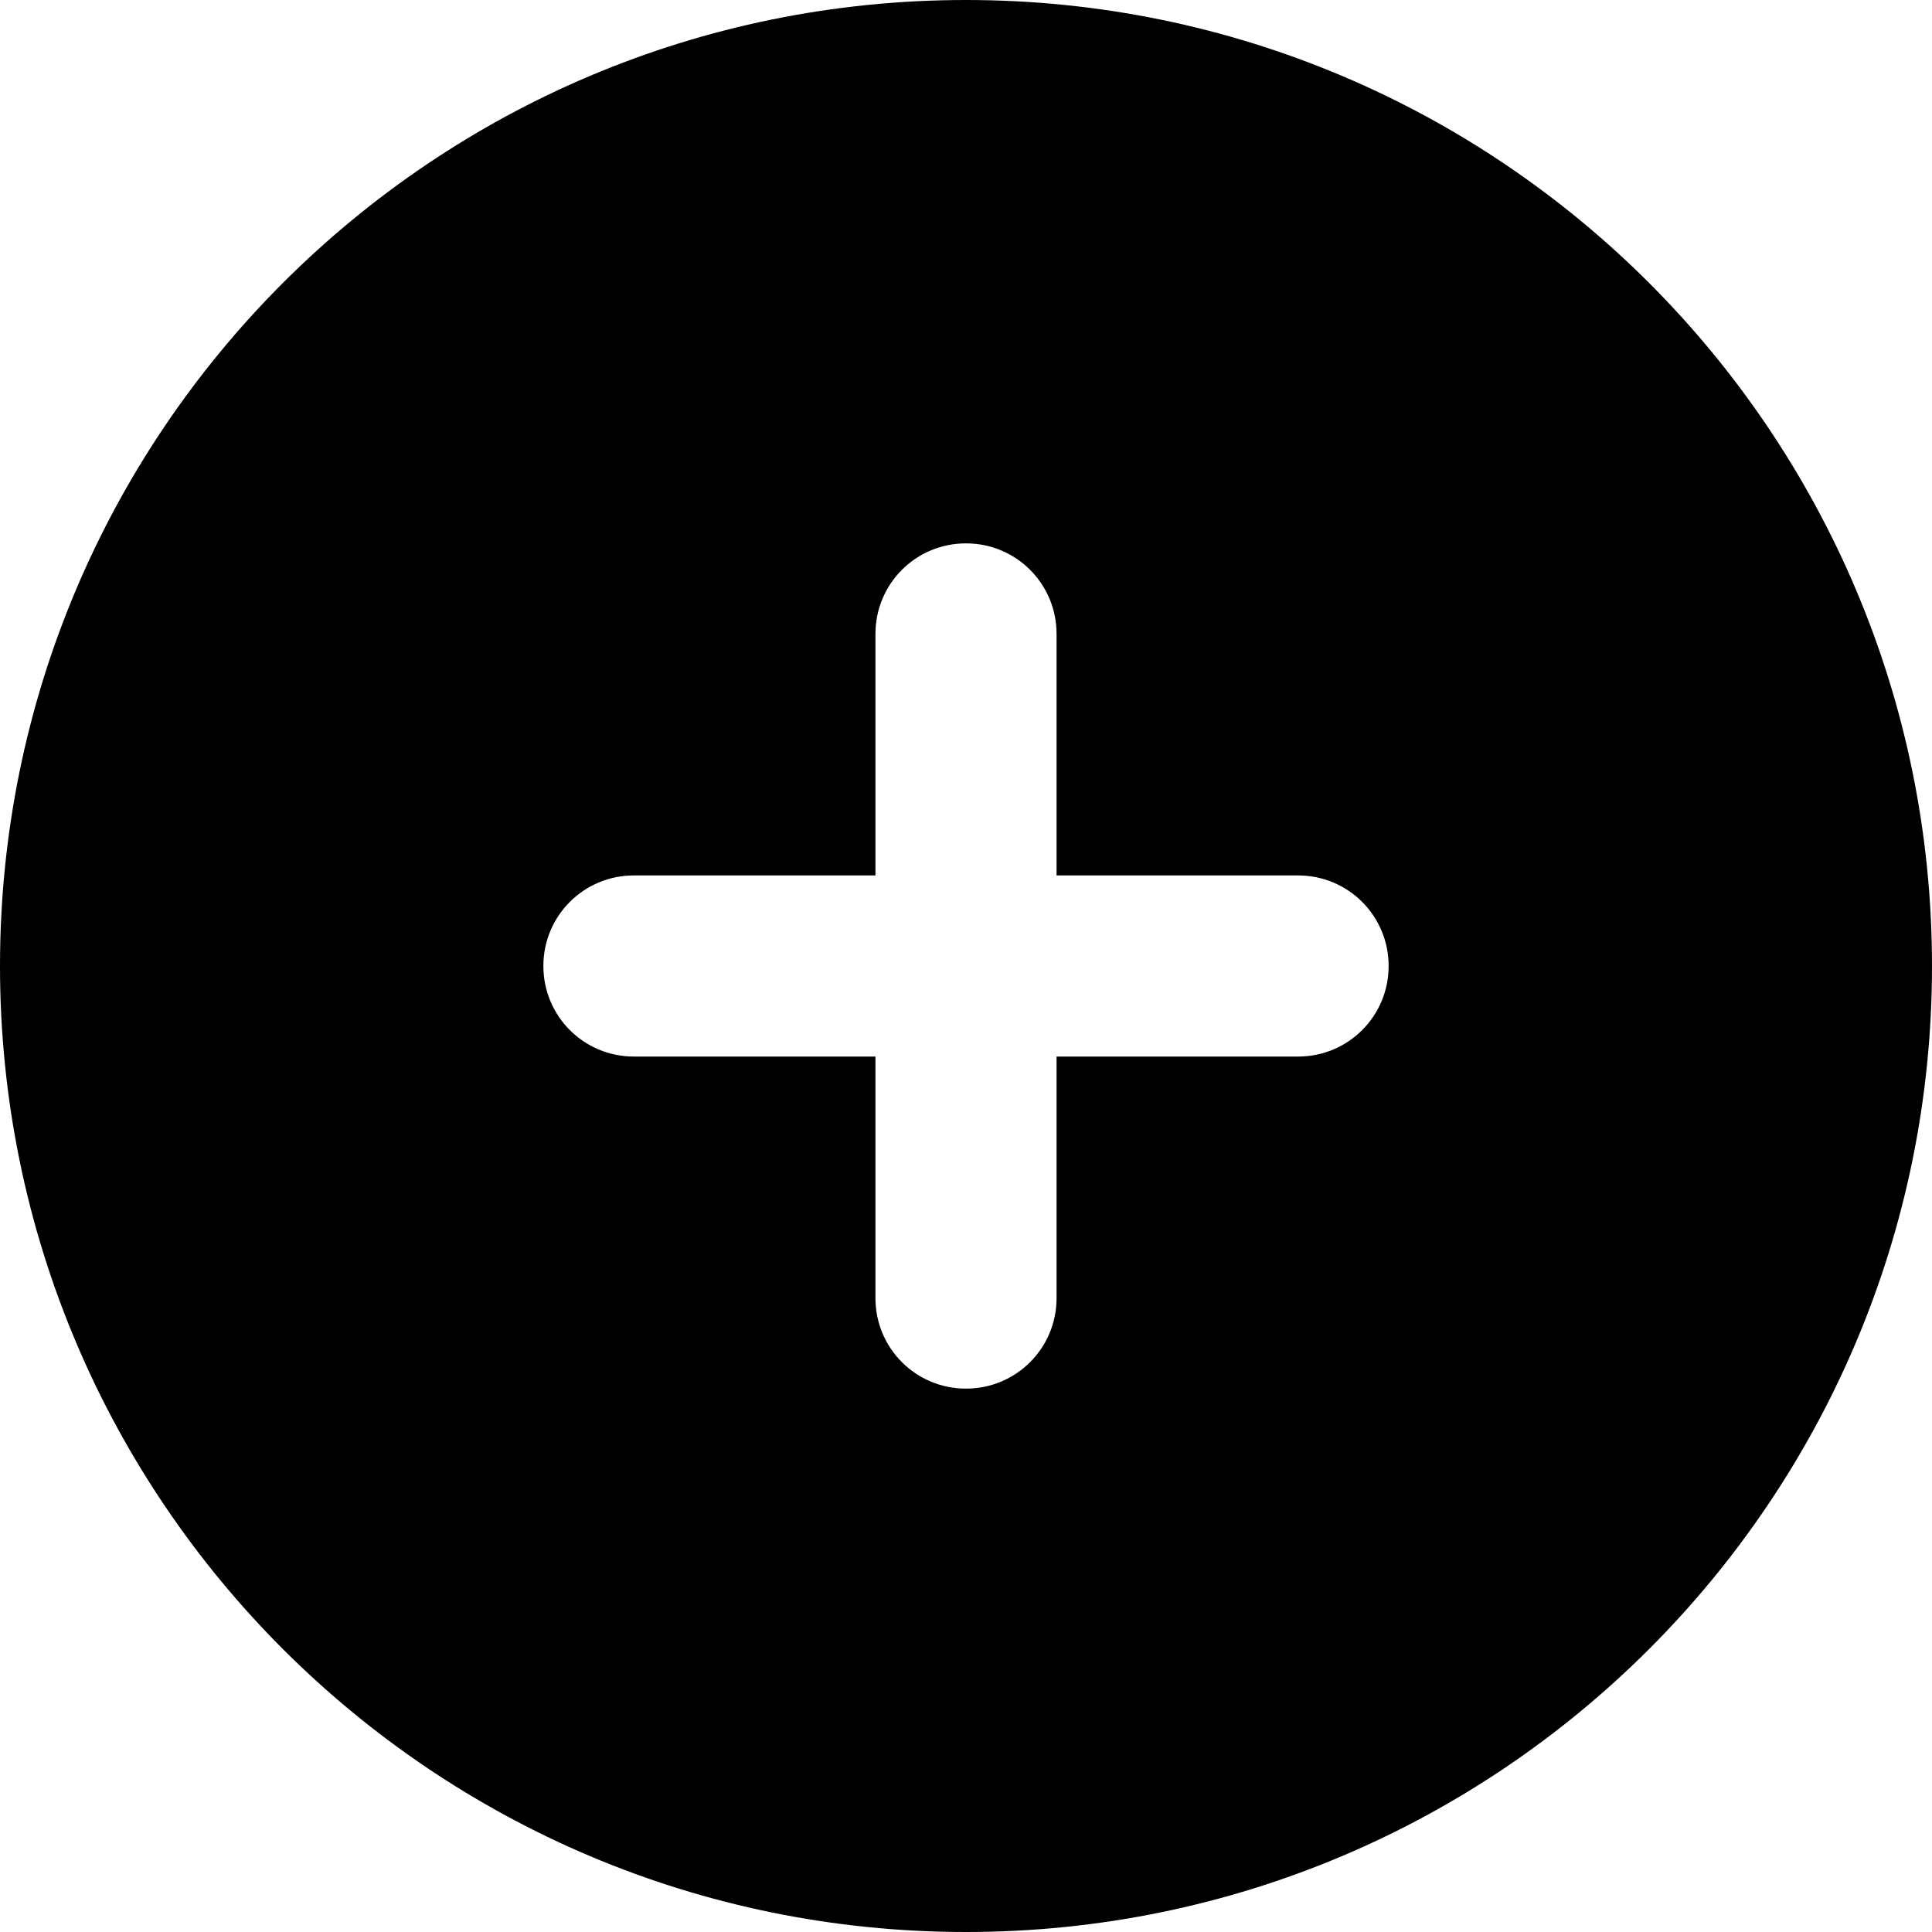
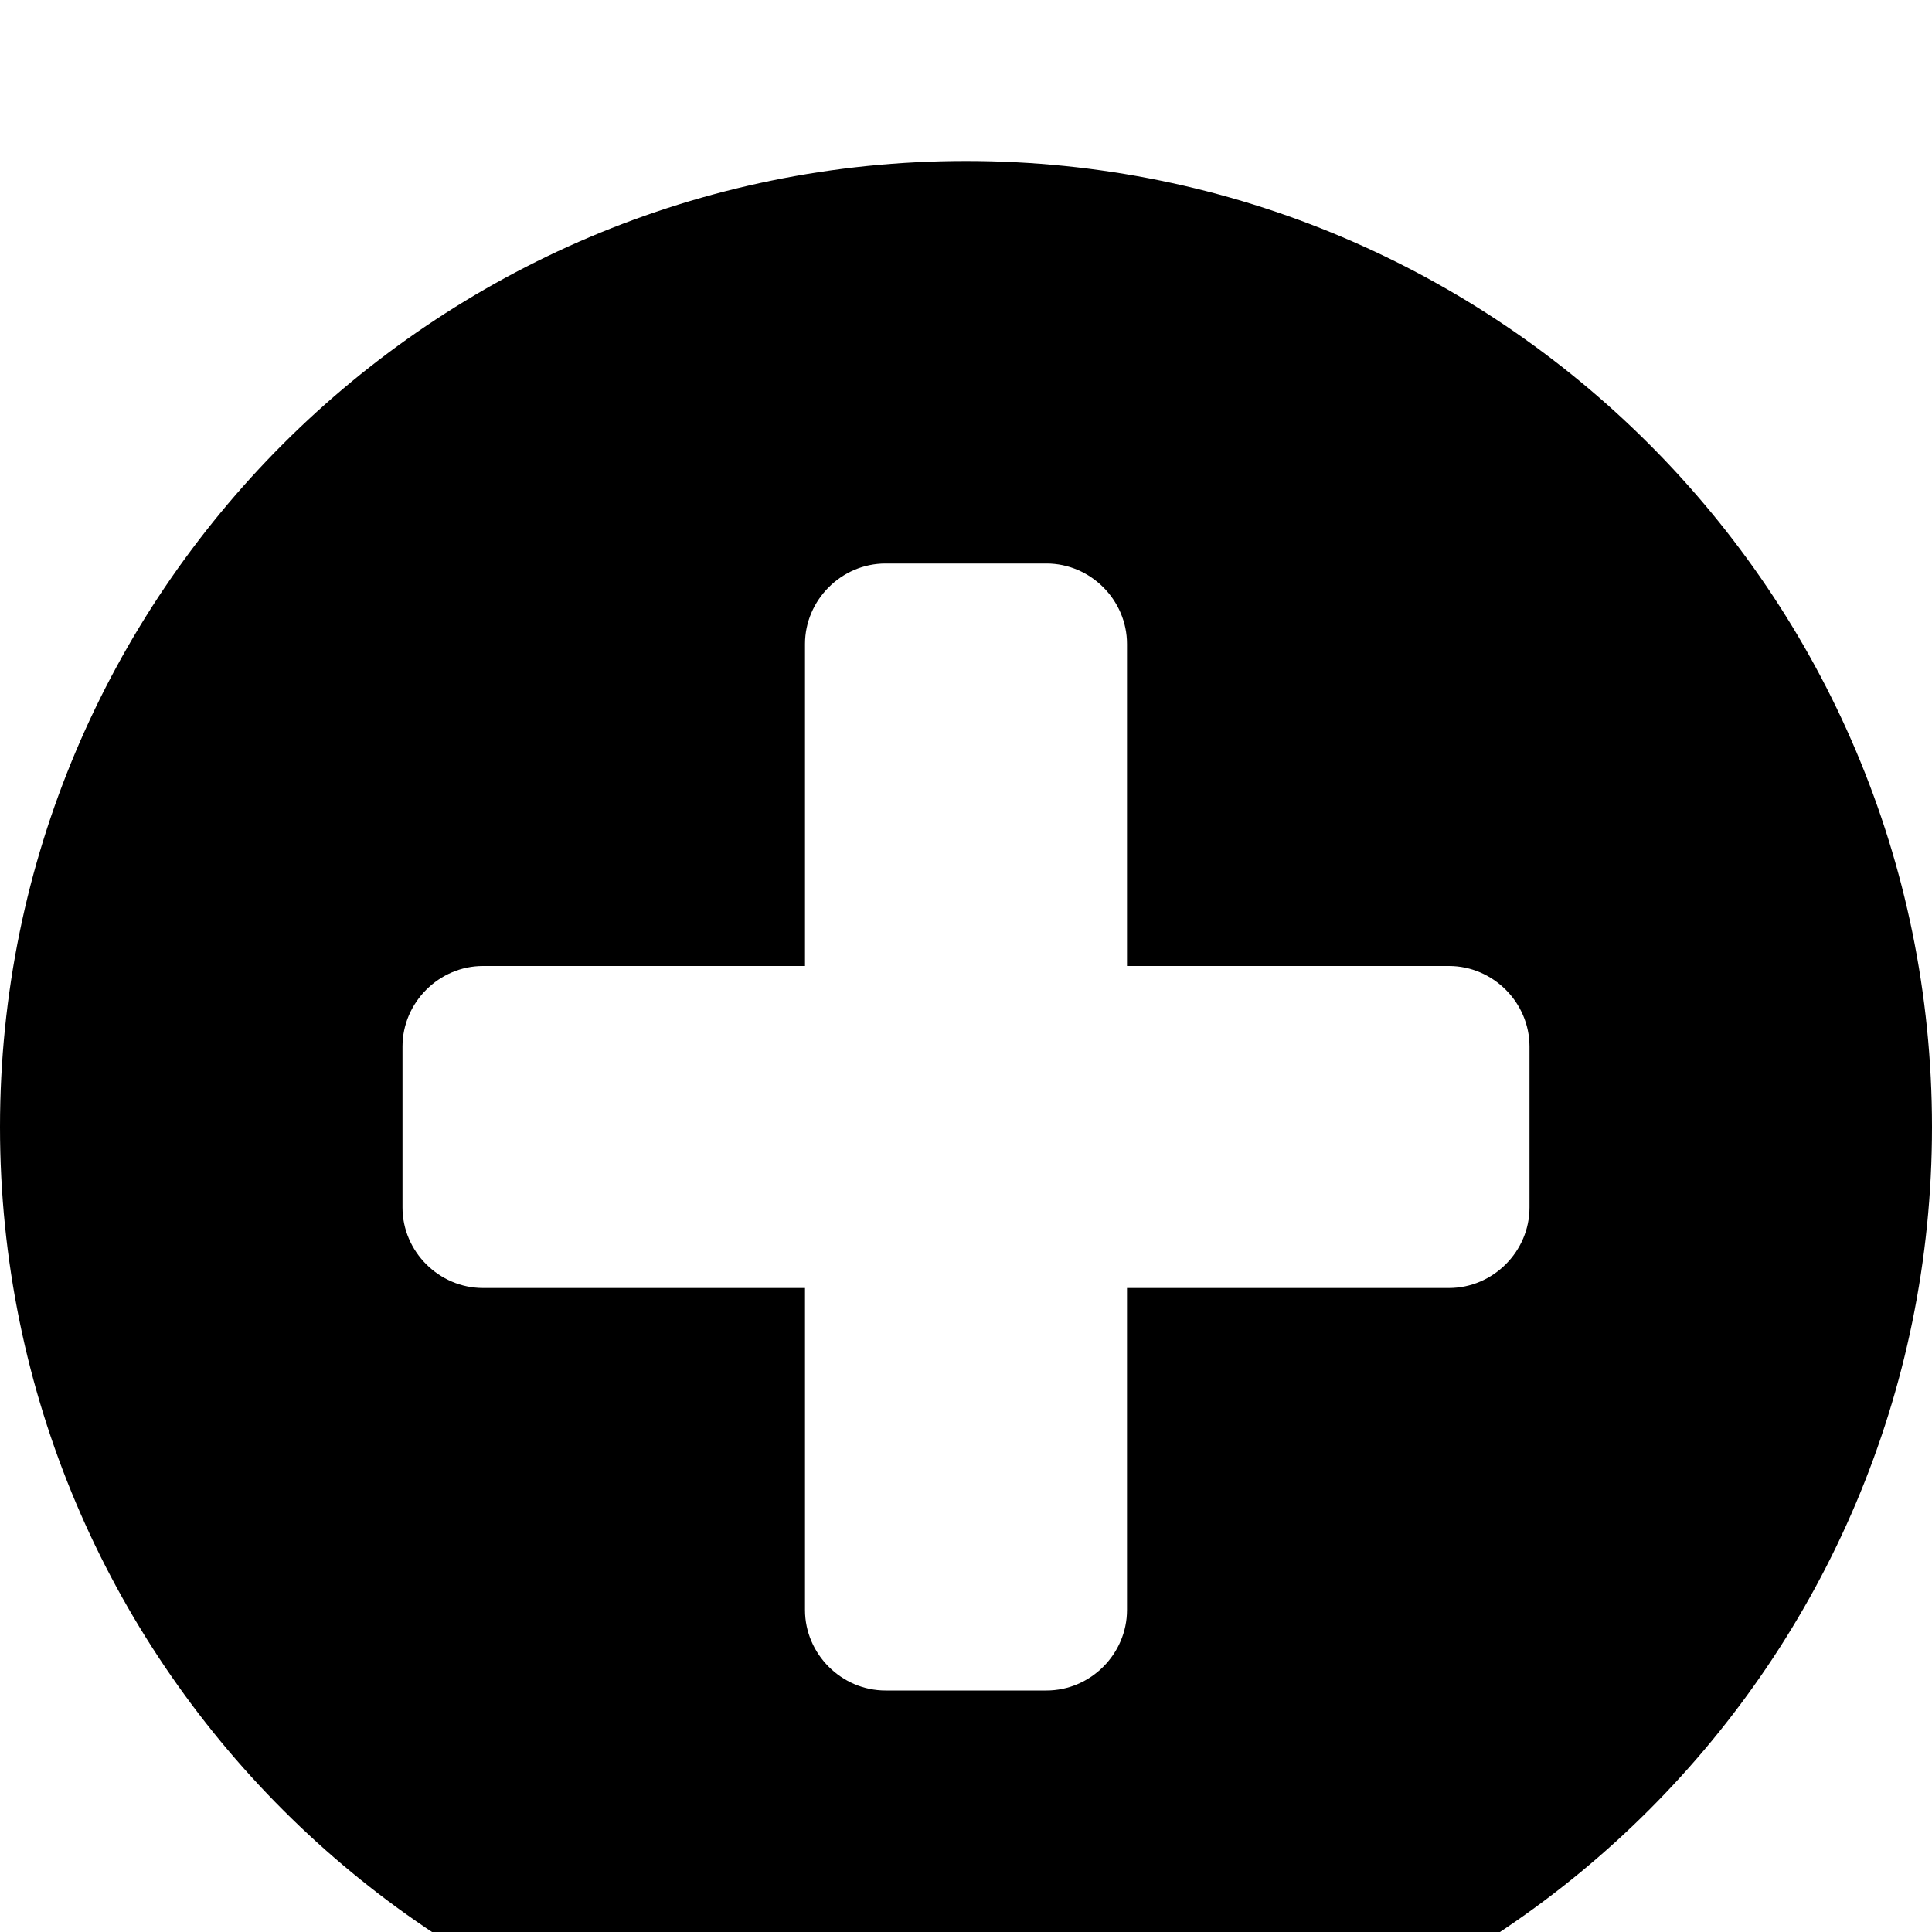
- <svg xmlns="http://www.w3.org/2000/svg" viewBox="0 0 512 512">
-   <path d="M0 256C0 114.6 114.6 0 256 0C397.4 0 512 114.6 512 256C512 397.4 397.4 512 256 512C114.6 512 0 397.4 0 256zM256 368C269.3 368 280 357.3 280 344V280H344C357.3 280 368 269.3 368 256C368 242.7 357.3 232 344 232H280V168C280 154.7 269.3 144 256 144C242.7 144 232 154.7 232 168V232H168C154.7 232 144 242.7 144 256C144 269.3 154.7 280 168 280H232V344C232 357.3 242.7 368 256 368z" />
+ <svg xmlns="http://www.w3.org/2000/svg" width="1536" height="1536">
+   <path d="M1216 960V832c0-35-29-64-64-64H896V512c0-35-29-64-64-64H704c-35 0-64 29-64 64v256H384c-35 0-64 29-64 64v128c0 35 29 64 64 64h256v256c0 35 29 64 64 64h128c35 0 64-29 64-64v-256h256c35 0 64-29 64-64zm320-64c0 424-344 768-768 768S0 1320 0 896s344-768 768-768 768 344 768 768z" />
</svg>
